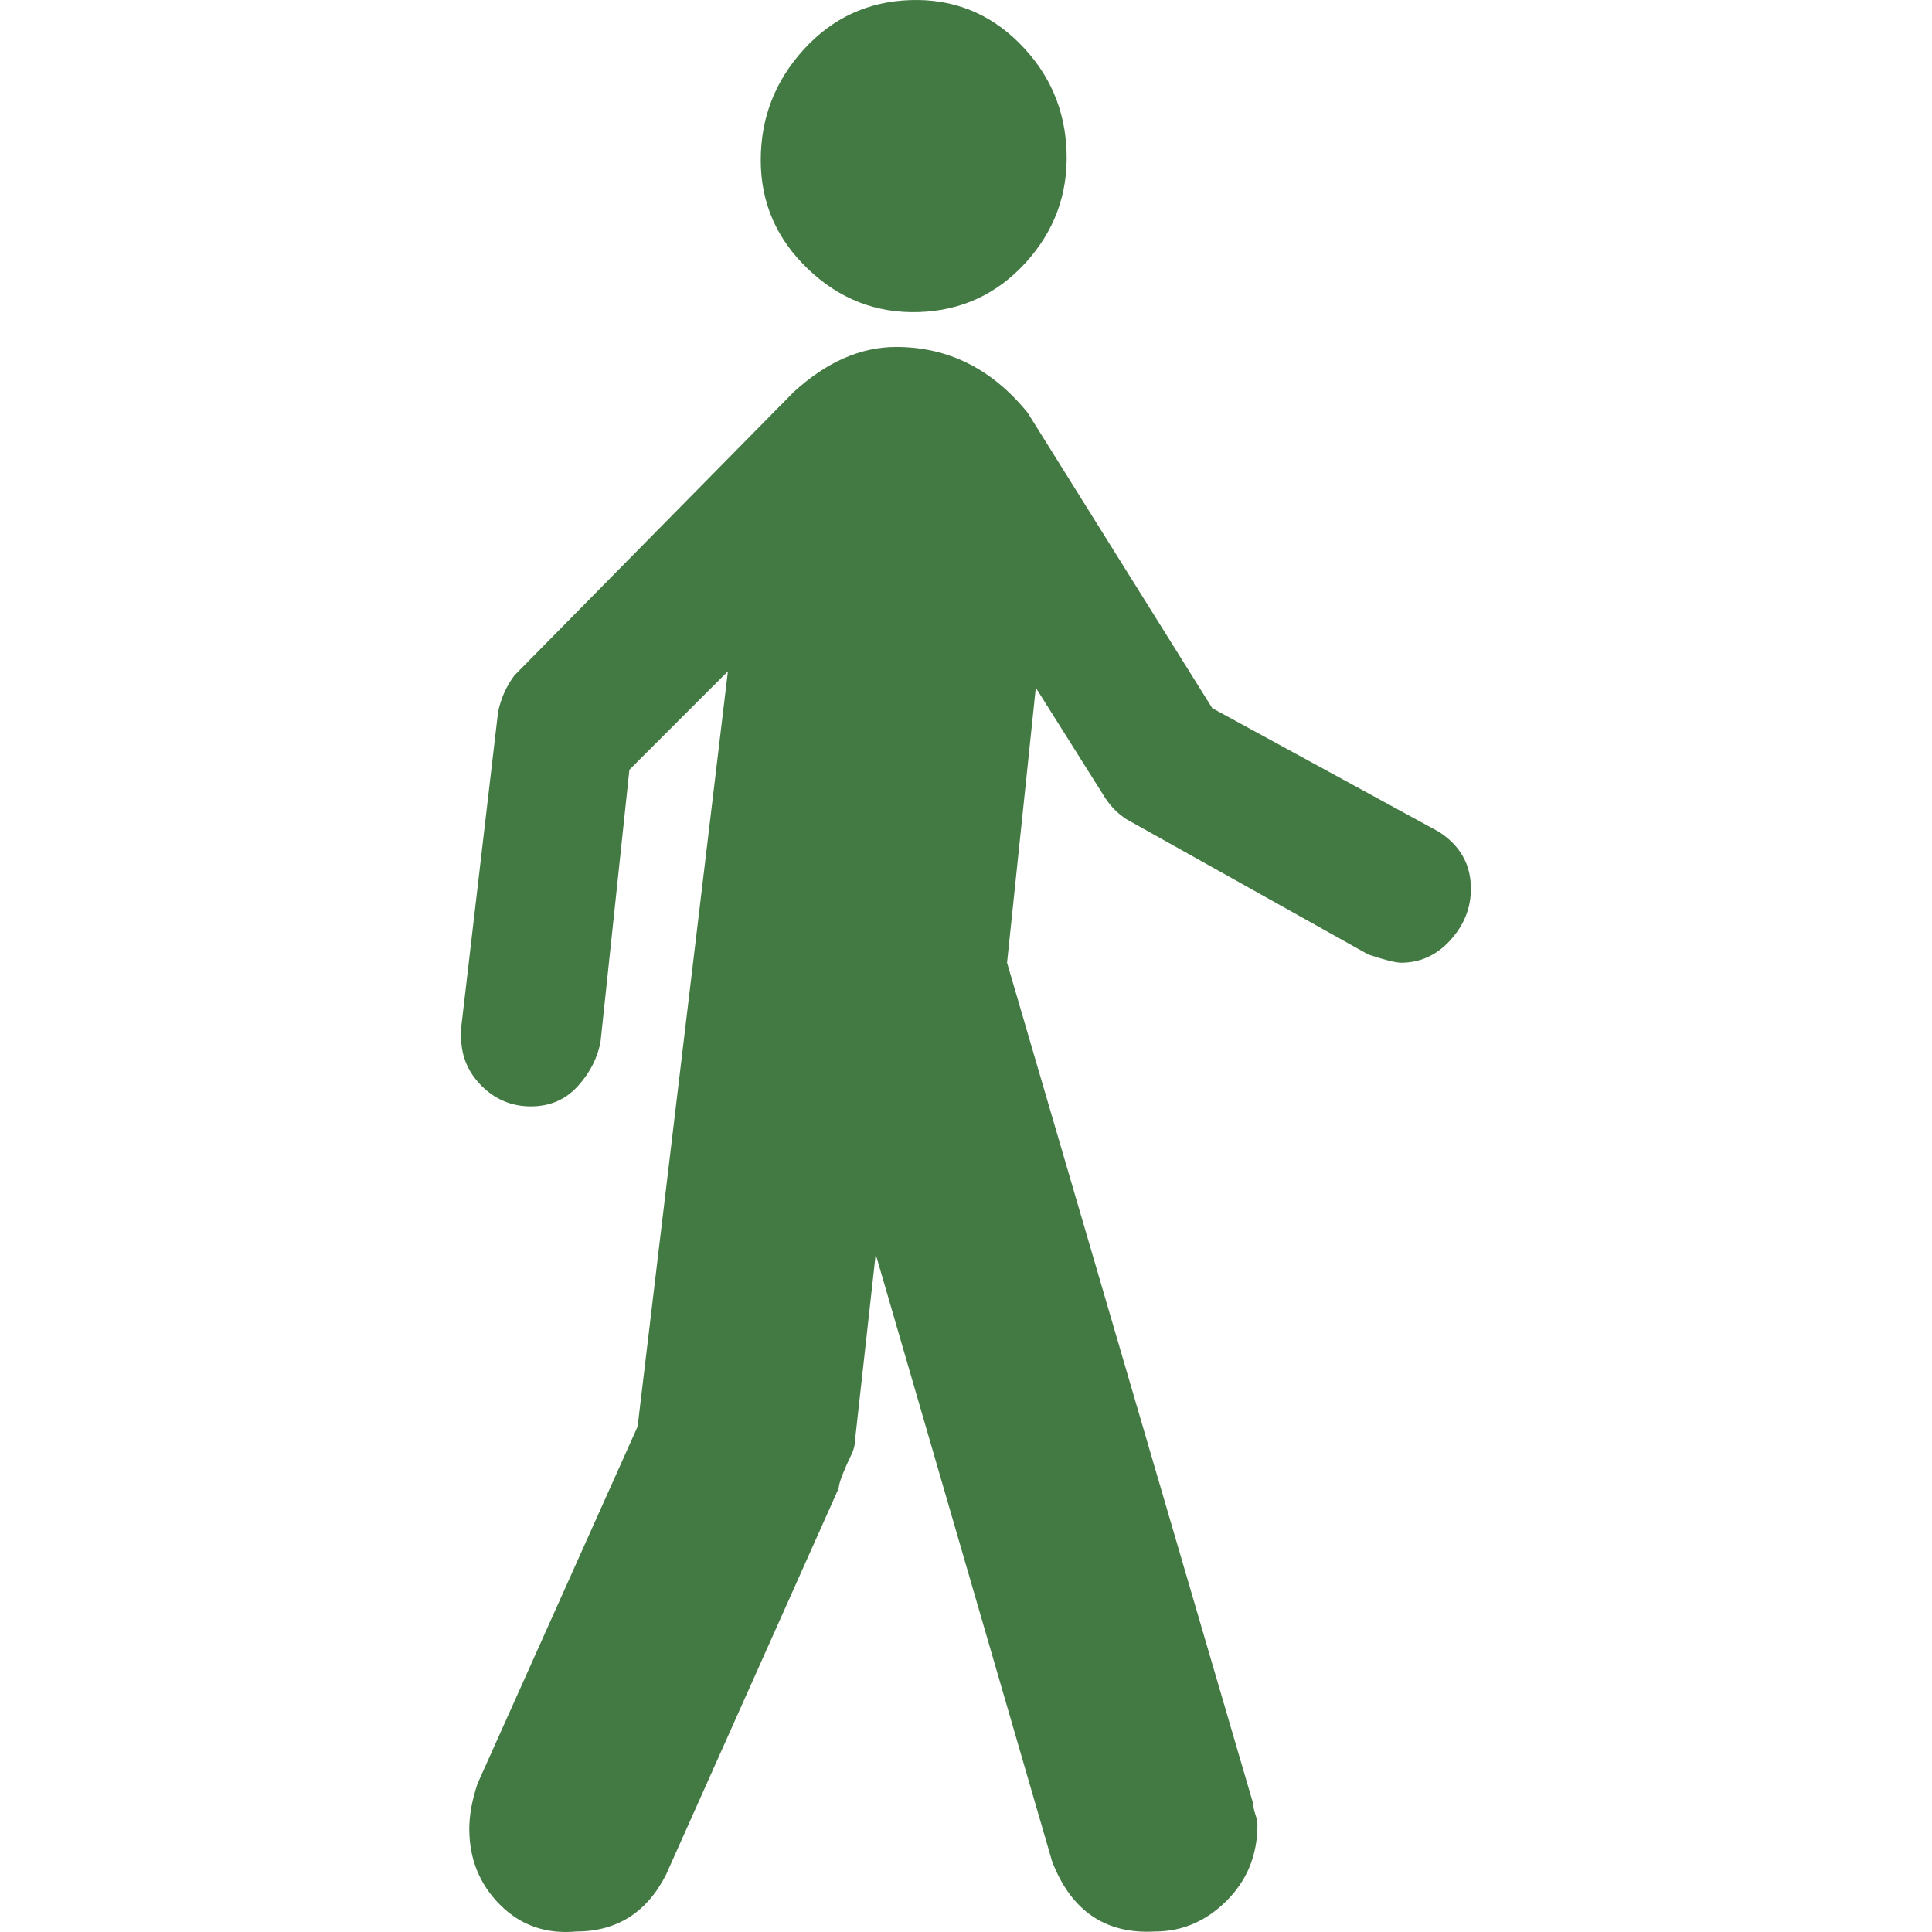
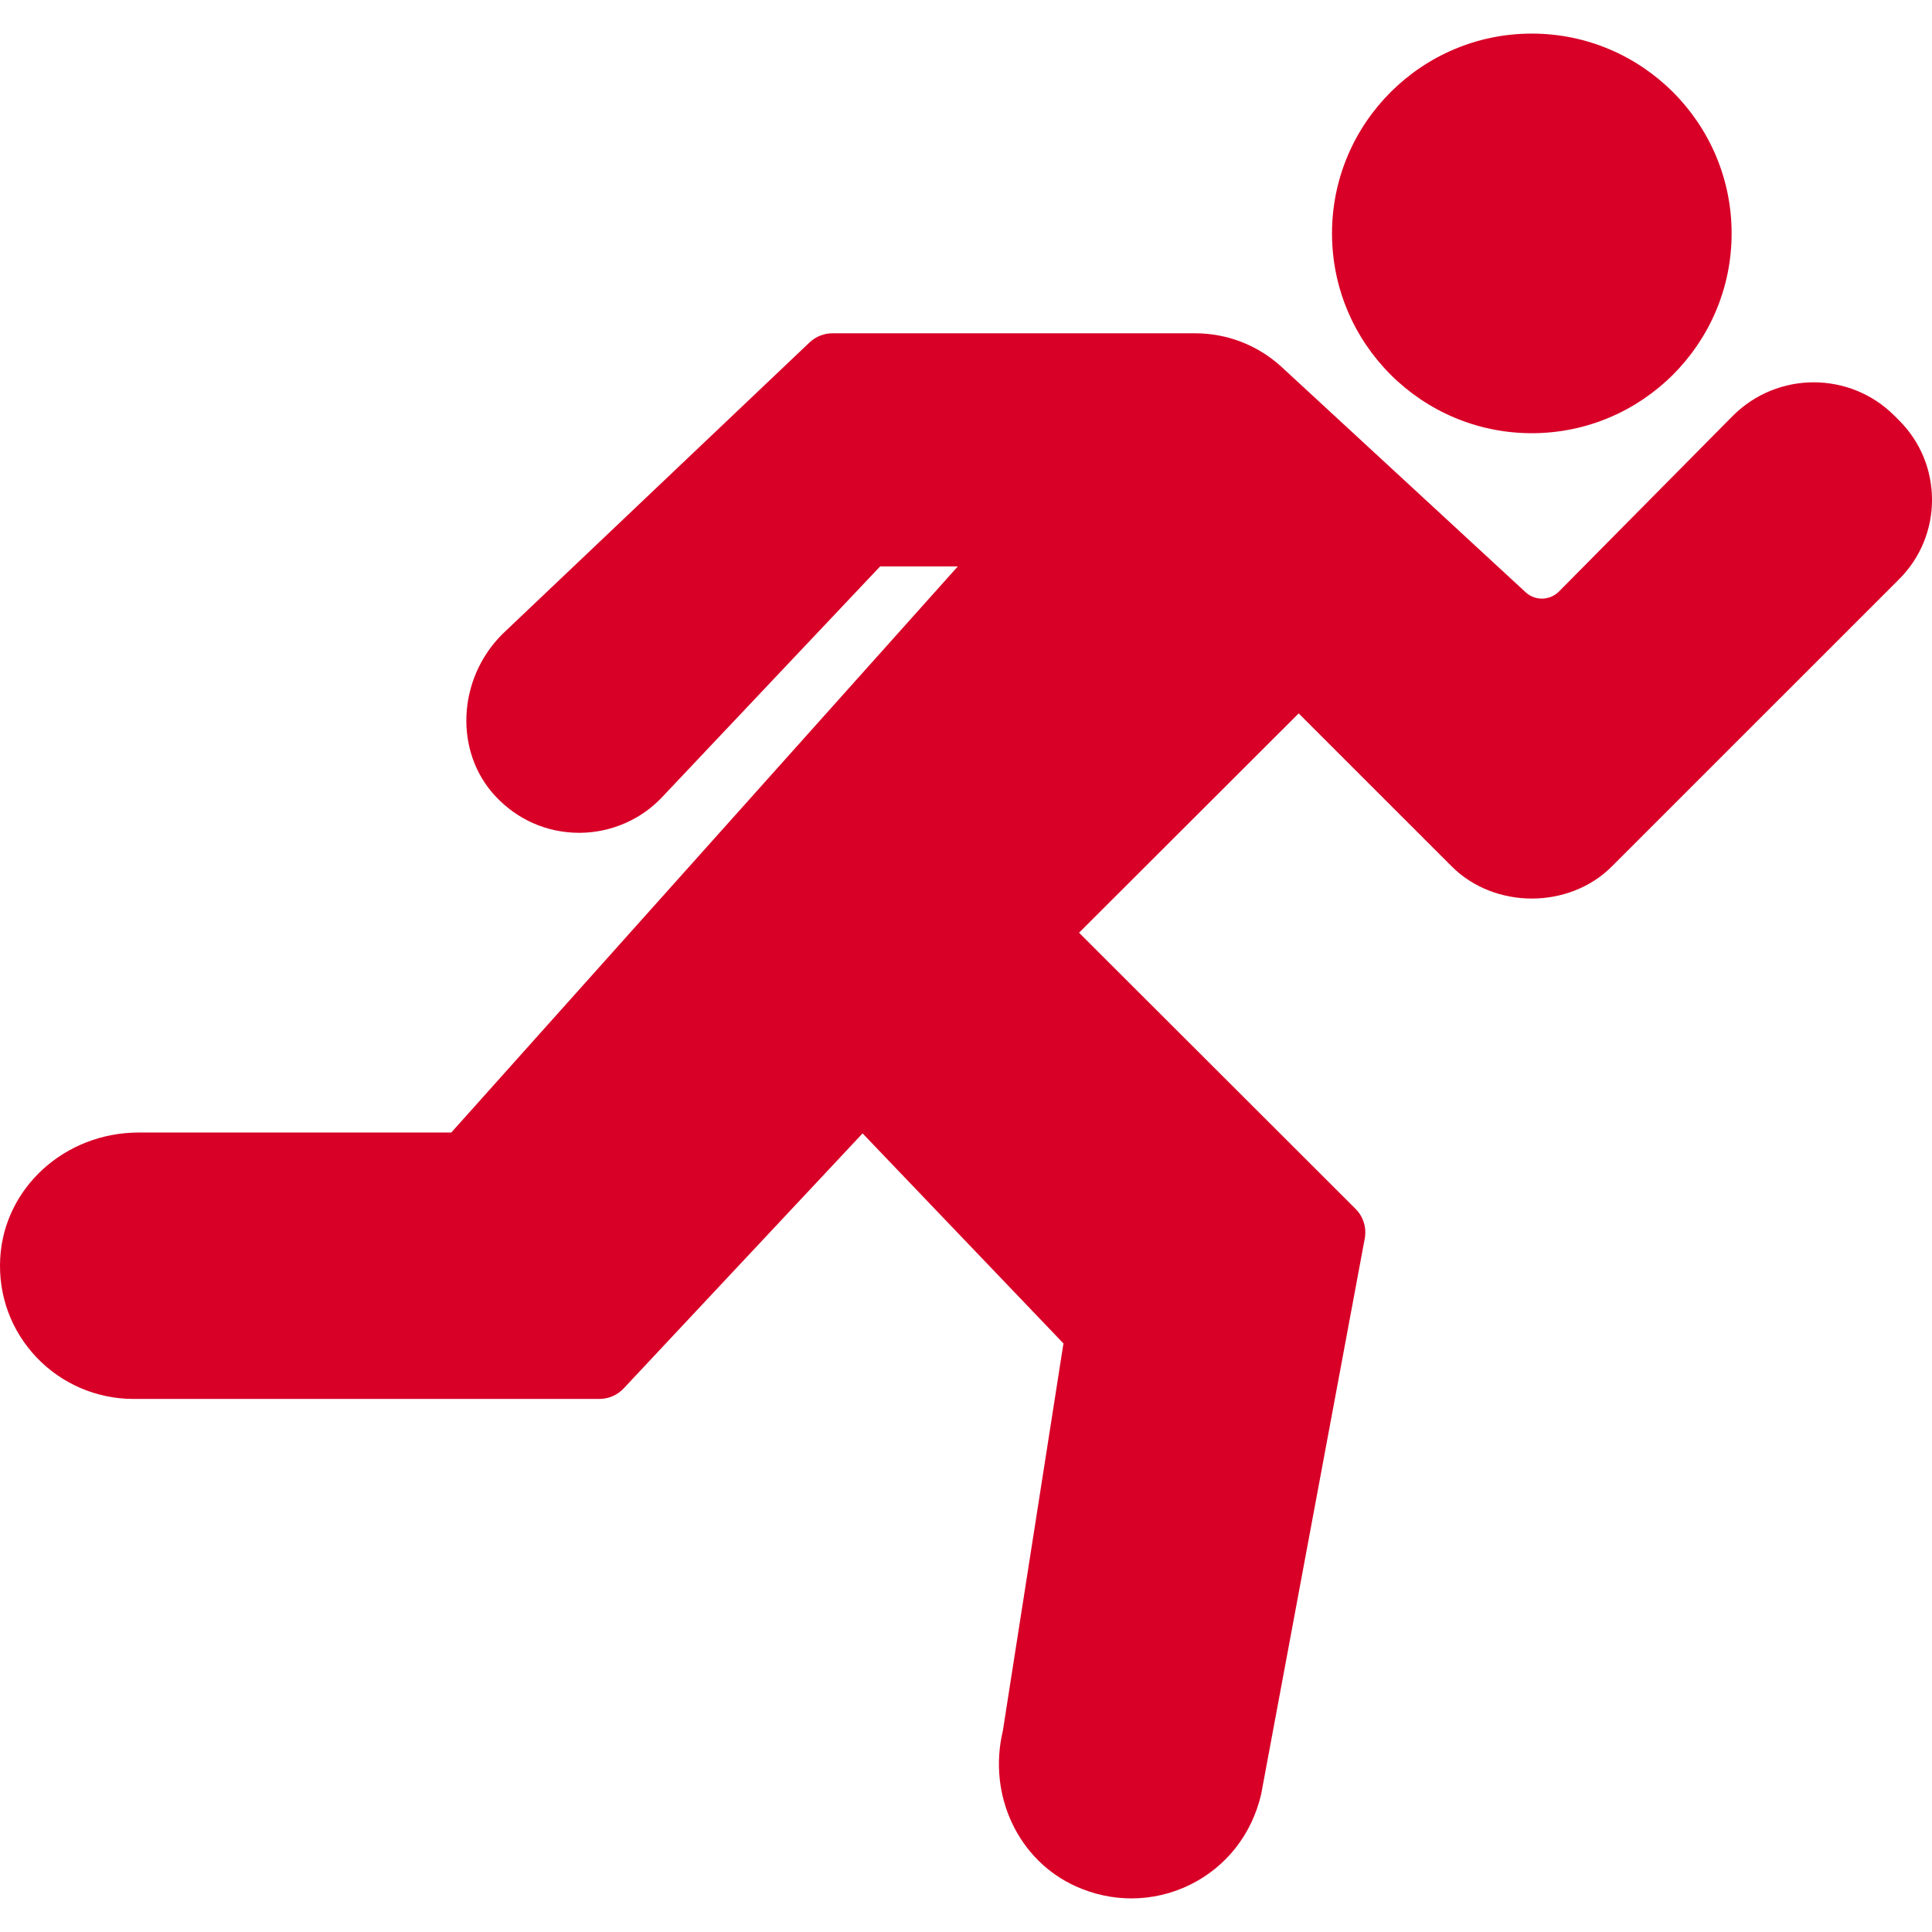
- <svg xmlns="http://www.w3.org/2000/svg" version="1.1" id="Capa_1" x="0px" y="0px" viewBox="0 0 470.642 470.642" style="enable-background:new 0 0 470.642 470.642;" xml:space="preserve">
-   <g>
+ <svg xmlns="http://www.w3.org/2000/svg" version="1.1" id="Layer_1" x="0px" y="0px" viewBox="0 0 512.149 512.149" style="enable-background:new 0 0 512.149 512.149;" xml:space="preserve" width="512px" height="512px">
+   <g transform="translate(-1)">
    <g>
-       <path style="fill:#437943;" d="M223.821,76.022c10.333-0.333,19-4.333,26-12s10.333-16.667,10-27    c-0.333-10.335-4.167-19.168-11.5-26.5c-7.333-7.333-16.167-10.833-26.5-10.5s-19,4.333-26,12s-10.5,16.667-10.5,27    s3.833,19.167,11.5,26.5S213.488,76.355,223.821,76.022z" />
-       <path style="fill:#437943;" d="M350.321,202.522l-55-30l-45-72c-8.667-10.667-19.333-16-32-16c-8.667,0-17,3.667-25,11l-68,69    c-2,2.667-3.333,5.667-4,9l-9,77v2c0,4.666,1.667,8.666,5,12c3.333,3.332,7.333,5,12,5s8.5-1.668,11.5-5c3-3.334,4.833-7,5.5-11    l7-66l24-24l-22,184l-39,87.001c-1.333,4-2,7.658-2,11.002c0,7.322,2.5,13.5,7.5,18.5s11.167,7.164,18.5,6.5    c10,0,17.333-4.678,22-14l42-94.002c0-0.67,0.333-1.835,1-3.5c0.668-1.67,1.335-3.17,2-4.5c0.667-1.335,1-2.67,1-4l5-45.001    l43,148.003c4.667,12,13,17.666,25,17c6.667,0,12.5-2.5,17.5-7.5s7.5-11.178,7.5-18.5c0-0.678-0.167-1.5-0.5-2.5    s-0.5-1.836-0.5-2.502l-60-205.001l7-67l17,27c1.333,2,3,3.667,5,5l59,33c4,1.333,6.667,2,8,2c4.667,0,8.667-1.833,12-5.5    c3.333-3.668,5-7.834,5-12.5C358.321,210.522,355.654,205.855,350.321,202.522z" />
+       <g>
+         <path d="M504.427,111.44l-1.253-1.254c-11.776-11.776-30.967-11.802-42.814,0.035l-46.089,46.574     c-2.428,2.436-6.312,2.534-8.845,0.203l-64.618-59.657c-6.276-5.8-14.442-8.987-22.996-8.987h-96.124     c-2.269,0-4.44,0.865-6.082,2.419l-81.47,77.356c-11.935,11.944-12.756,31.197-1.818,42.92     c5.844,6.268,13.736,9.719,22.219,9.719h0.15c8.413-0.044,16.499-3.619,22.087-9.728l57.538-60.893h20.595L120.63,300.218H37.81     c-19.633,0-35.778,14.68-36.758,33.421c-0.521,9.79,2.904,19.094,9.64,26.191c6.638,7,15.969,11.008,25.618,11.008h123.586     c2.436,0,4.767-1.006,6.444-2.798l63.32-67.593l53.248,55.684l-16.075,102.735c-4.052,17.02,4.114,34.357,19.412,41.198     c4.714,2.119,9.719,3.178,14.698,3.178c5.358,0,10.69-1.227,15.598-3.655c9.481-4.696,16.296-13.285,18.776-23.967     l27.463-147.306c0.53-2.86-0.38-5.809-2.445-7.865l-73.295-73.198l58.227-58.138l40.589,40.58     c11.335,11.335,31.091,11.335,42.417,0l76.156-76.147c5.623-5.623,8.722-13.109,8.722-21.054     C513.149,124.54,510.05,117.063,504.427,111.44z" fill="#D80027" />
+         <path d="M407.065,114.837c29.211,0,52.966-23.755,52.966-52.966c0-29.211-23.755-52.966-52.966-52.966     c-29.21,0-52.966,23.755-52.966,52.966C354.1,91.082,377.855,114.837,407.065,114.837z" fill="#D80027" />
+       </g>
    </g>
  </g>
  <g>
</g>
  <g>
</g>
  <g>
</g>
  <g>
</g>
  <g>
</g>
  <g>
</g>
  <g>
</g>
  <g>
</g>
  <g>
</g>
  <g>
</g>
  <g>
</g>
  <g>
</g>
  <g>
</g>
  <g>
</g>
  <g>
</g>
</svg>
